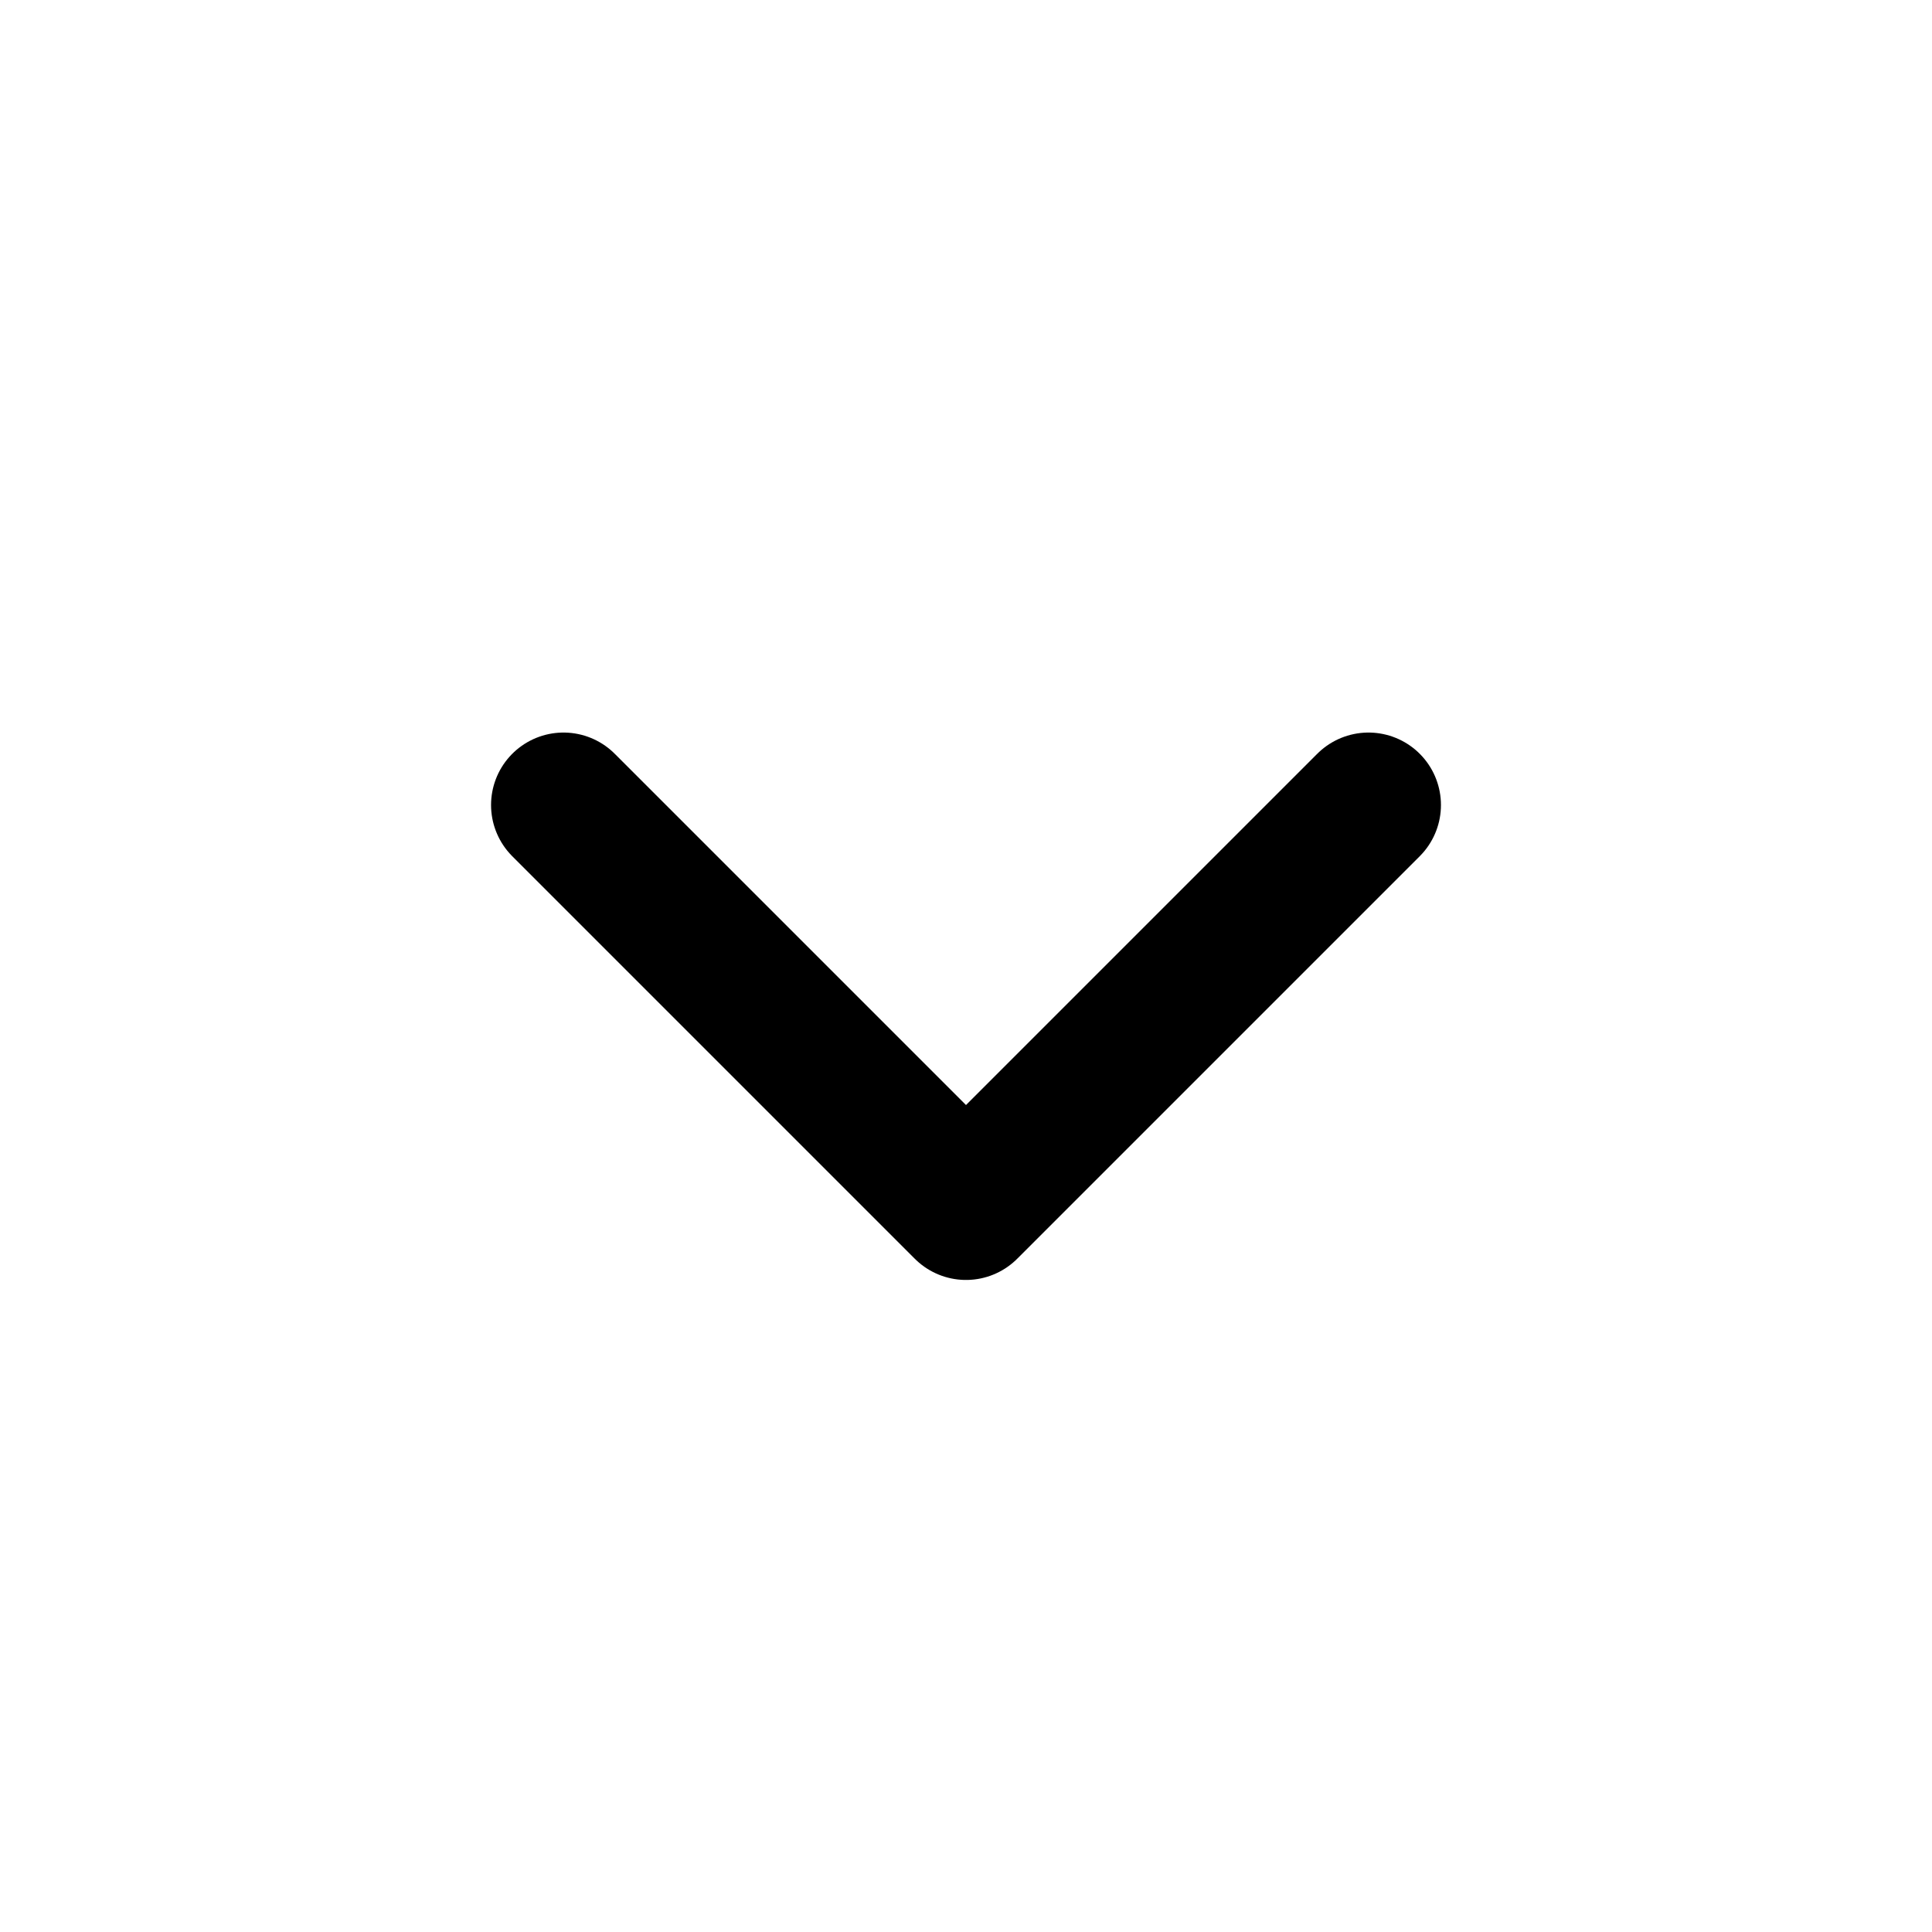
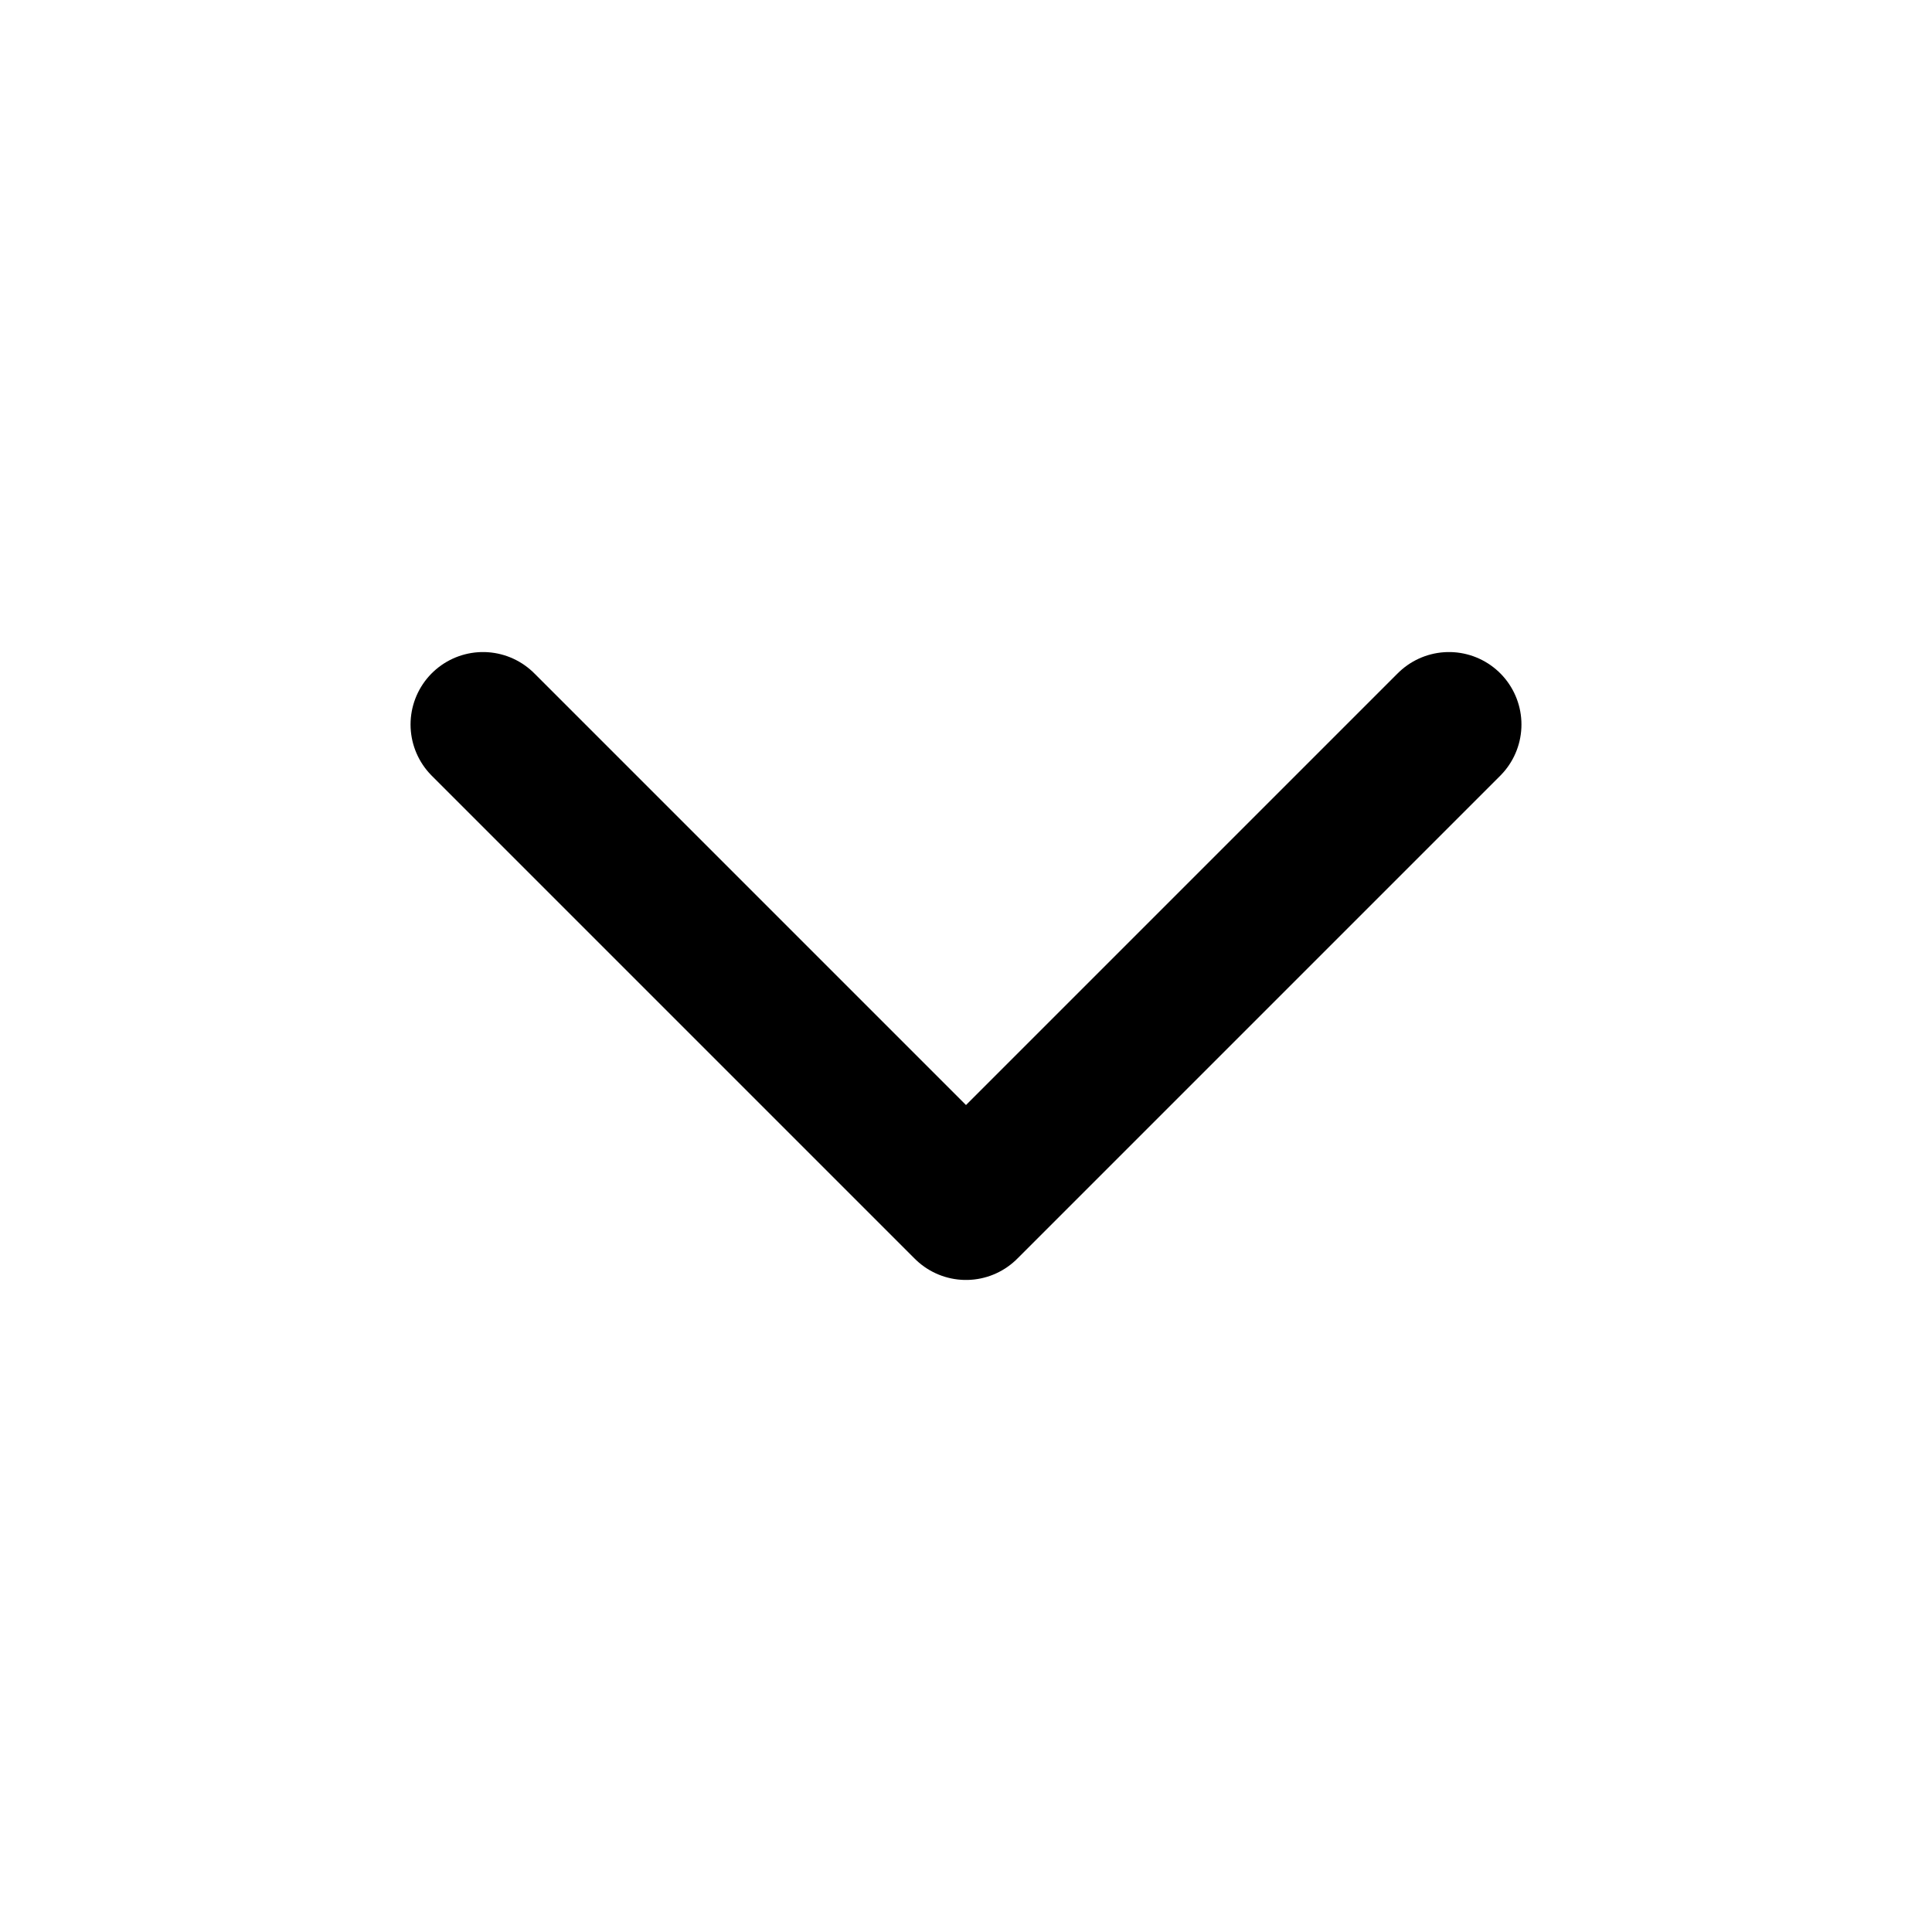
- <svg xmlns="http://www.w3.org/2000/svg" width="24" height="24" viewBox="0 0 24 24" fill="none" stroke="currentColor" stroke-width="1.8" stroke-linecap="round" stroke-linejoin="round">
-   <path d="m7 10 5 5 5-5" />
+ <svg xmlns="http://www.w3.org/2000/svg" width="16" height="16" viewBox="0 0 24 24" fill="none" stroke="#000" stroke-width="1.8" stroke-linecap="round" stroke-linejoin="round">
+   <path d="m6 9 6 6 6-6" />
</svg>
